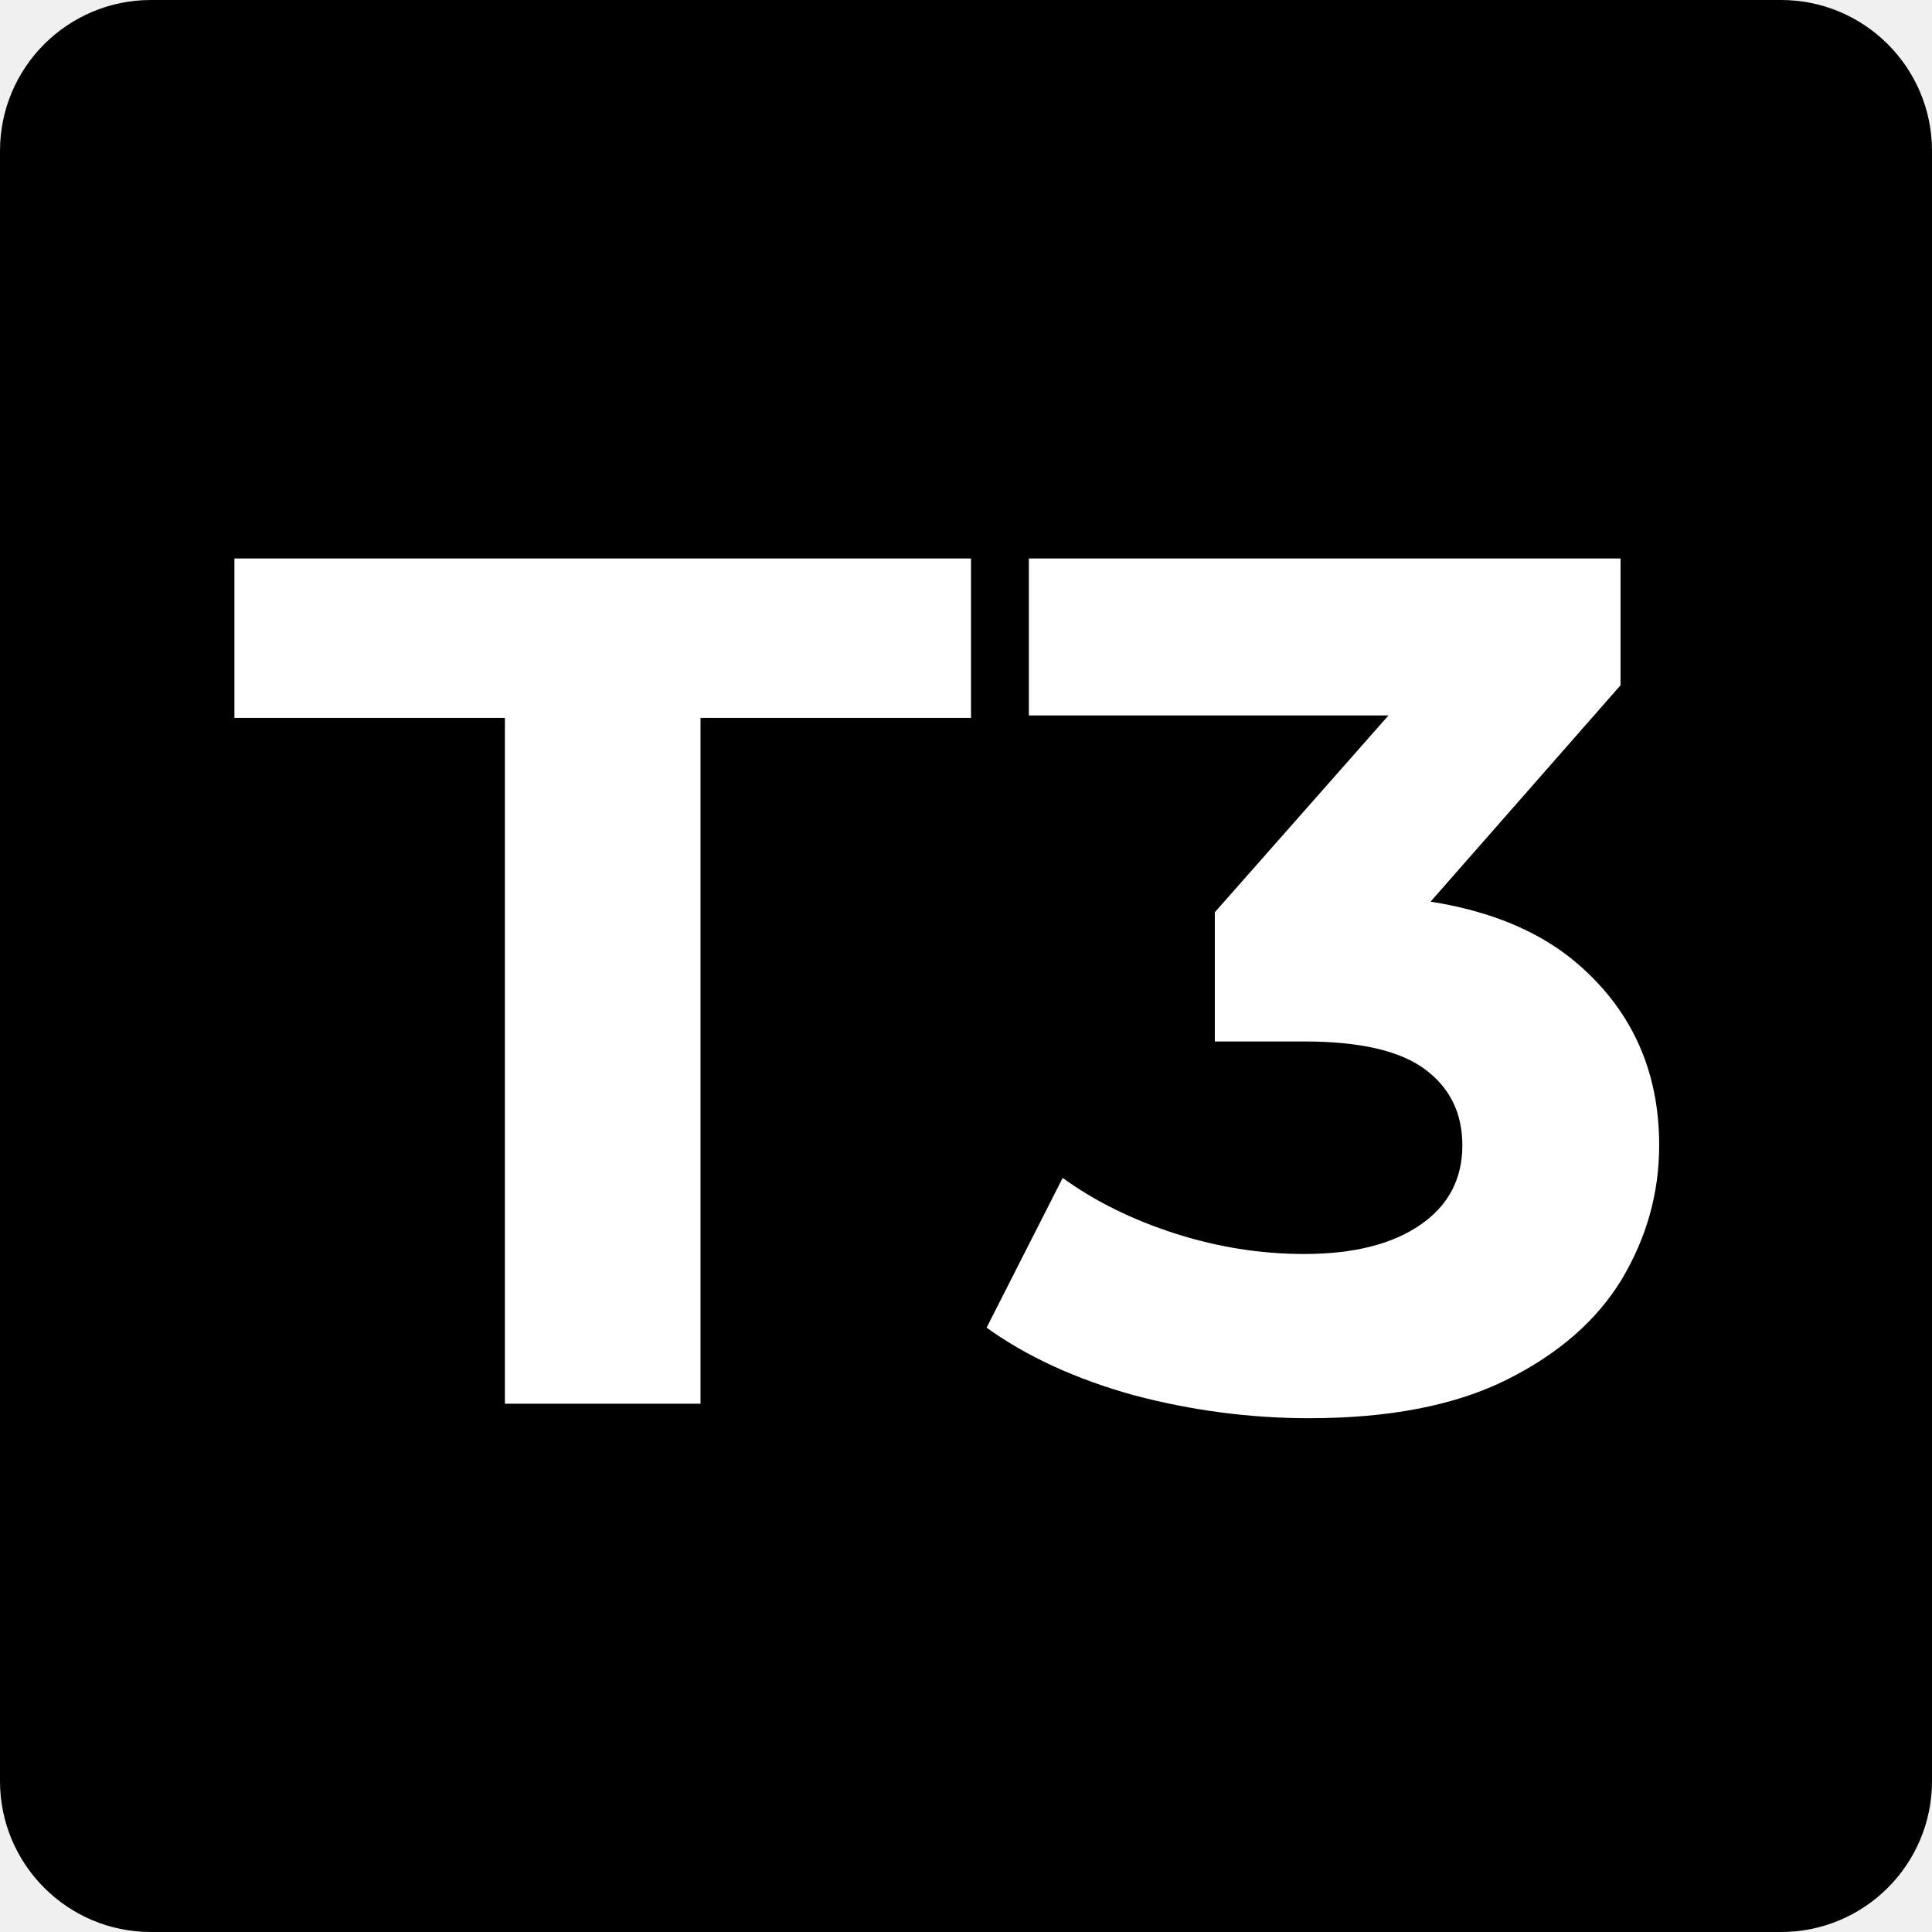
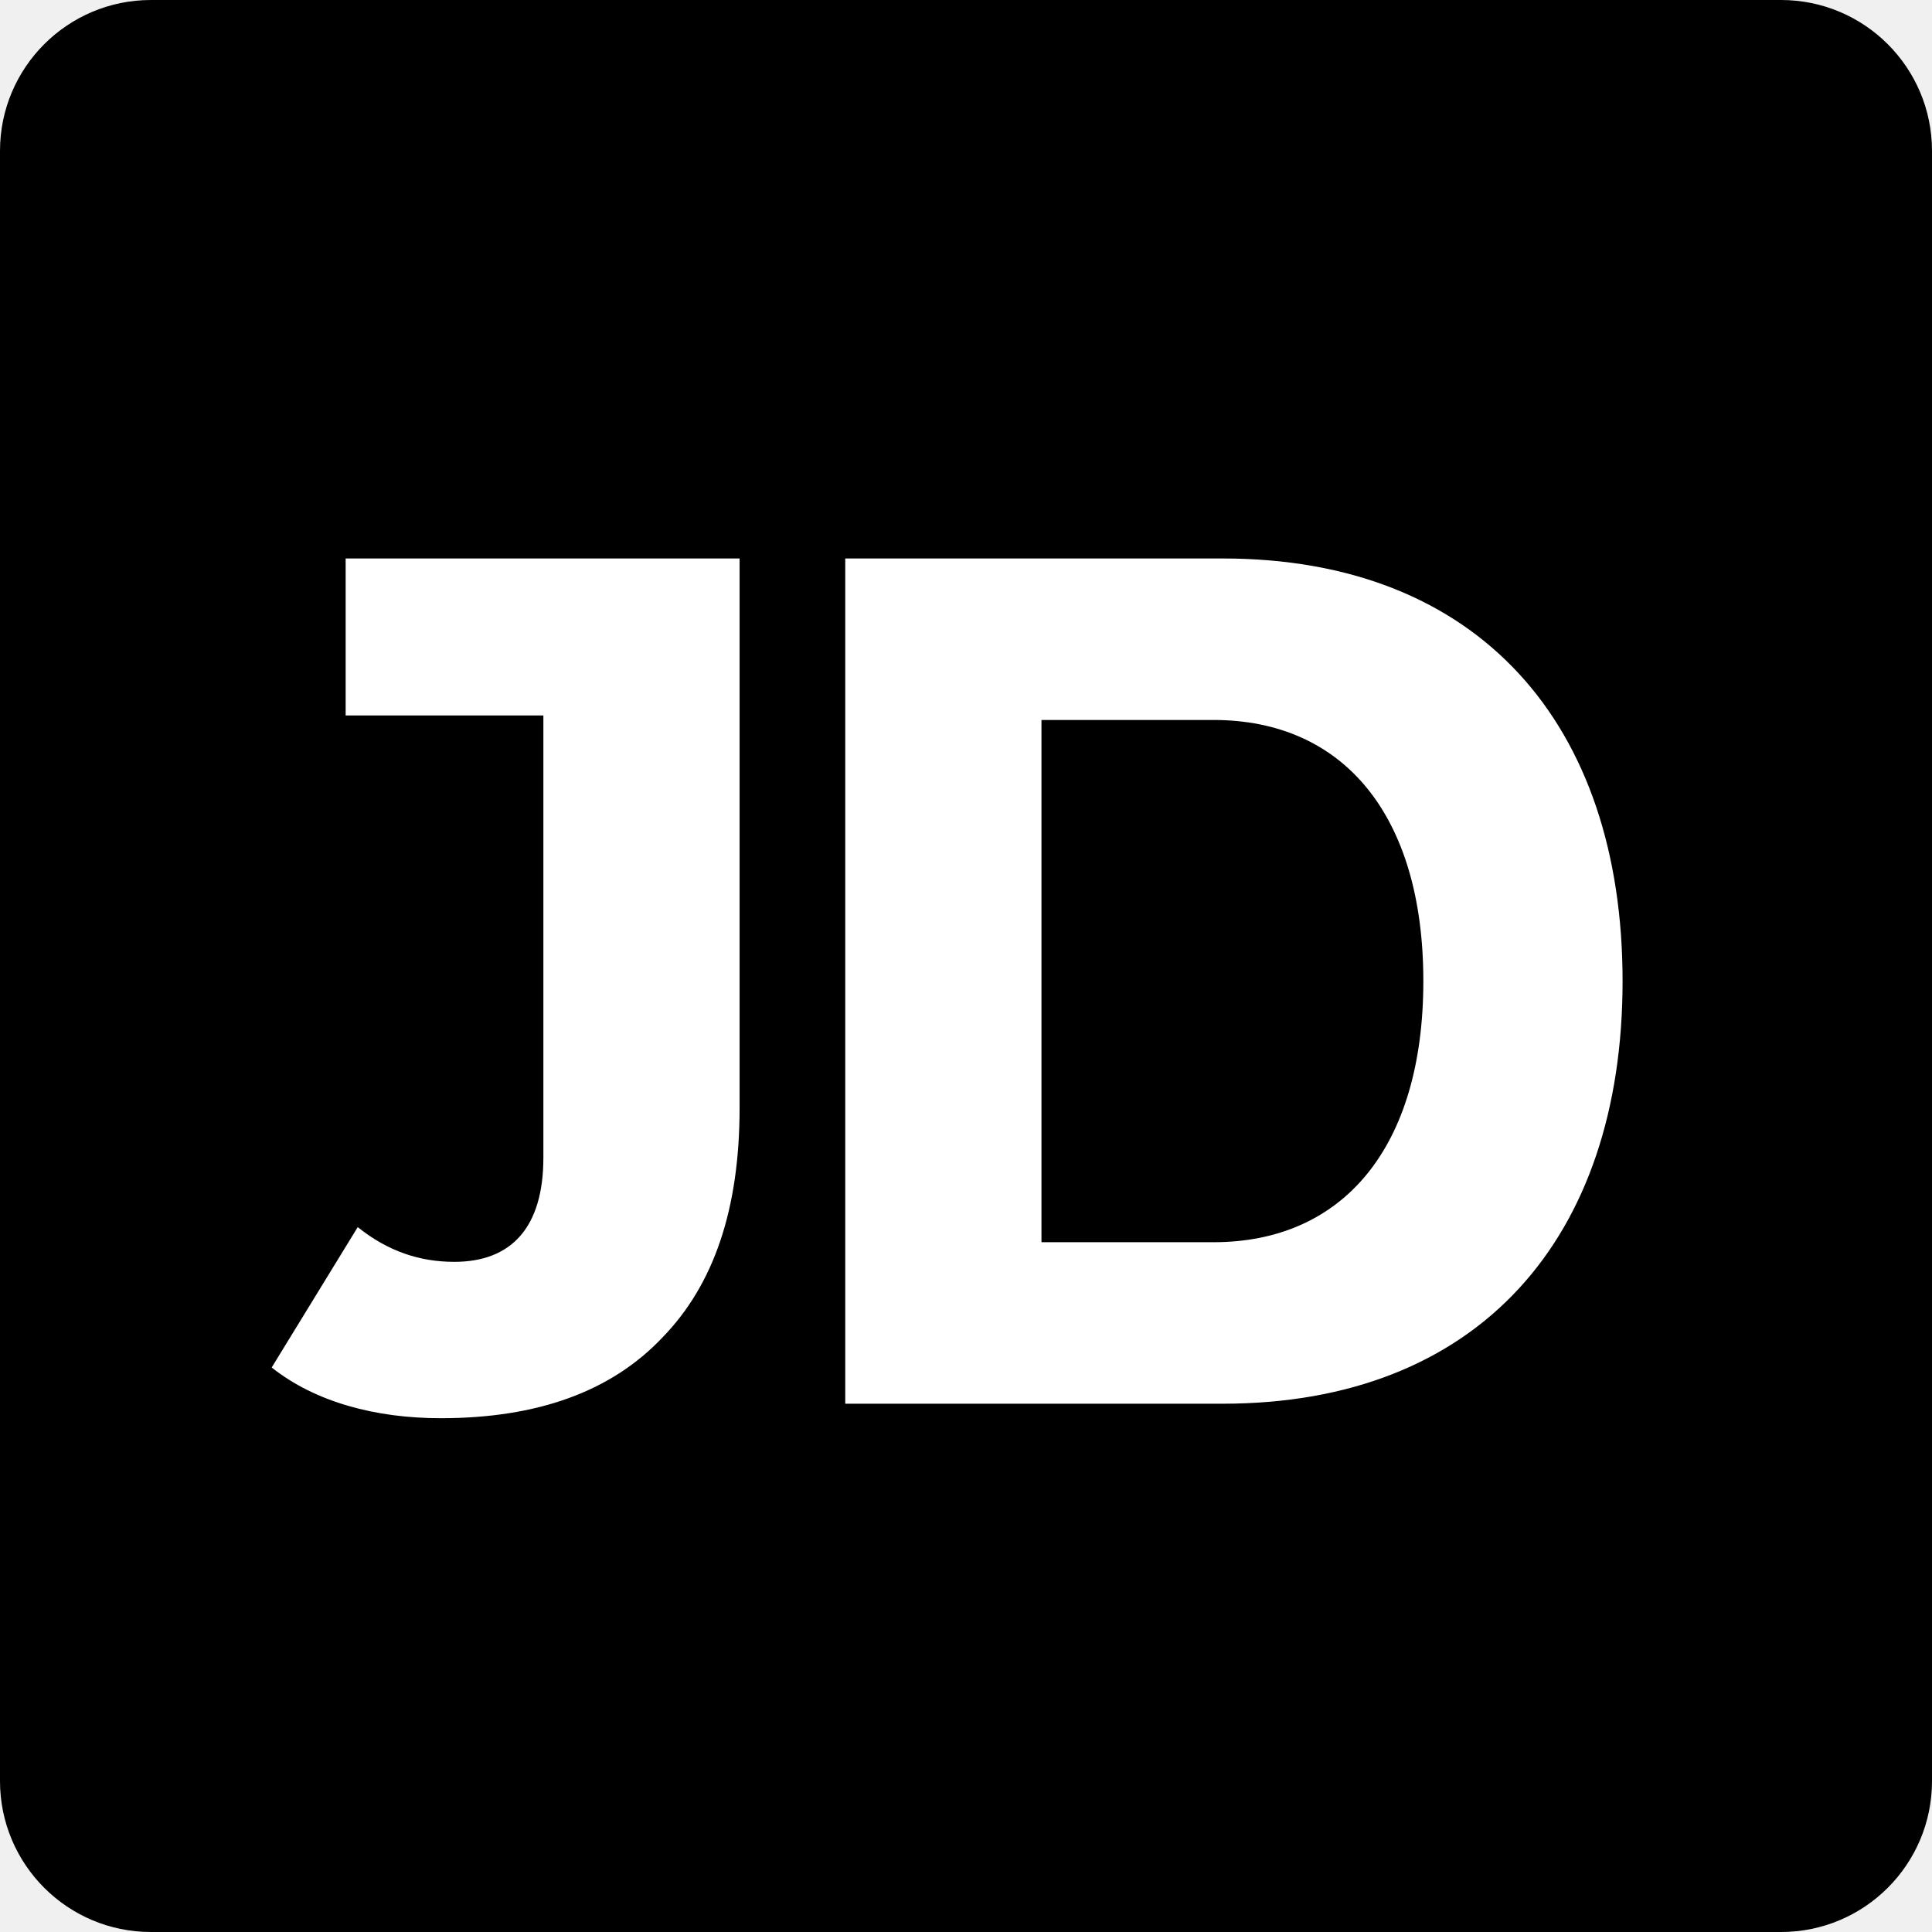
<svg xmlns="http://www.w3.org/2000/svg" width="128" height="128" viewBox="0 0 128 128" fill="none">
  <path d="M0 10C0 4.477 4.477 0 10 0H118C123.523 0 128 4.477 128 10V118C128 123.523 123.523 128 118 128H10C4.477 128 0 123.523 0 118V10Z" fill="black" />
-   <path d="M33.451 93V47.56H15.531V37H64.331V47.56H46.411V93H33.451ZM86.725 93.96C82.832 93.96 78.965 93.453 75.125 92.44C71.285 91.373 68.032 89.88 65.365 87.96L70.405 78.04C72.539 79.587 75.019 80.813 77.845 81.72C80.672 82.627 83.525 83.08 86.405 83.08C89.659 83.08 92.219 82.44 94.085 81.16C95.952 79.88 96.885 78.12 96.885 75.88C96.885 73.747 96.059 72.067 94.405 70.84C92.752 69.613 90.085 69 86.405 69H80.485V60.44L96.085 42.76L97.525 47.4H68.165V37H107.365V45.4L91.845 63.08L85.285 59.32H89.045C95.925 59.32 101.125 60.867 104.645 63.96C108.165 67.053 109.925 71.027 109.925 75.88C109.925 79.027 109.099 81.987 107.445 84.76C105.792 87.48 103.259 89.693 99.845 91.4C96.432 93.107 92.059 93.96 86.725 93.96Z" fill="white" />
+   <path d="M22.9 37H49V73.4C49 80.1 47.3 85.1 43.9 88.6C40.5 92.2 35.6 93.96 29.2 93.96C24.9 93.96 20.9 92.9 18 90.6L23.7 81.3C25.7 82.9 27.8 83.6 30.1 83.6C33.9 83.6 36 81.3 36 76.7V47.4H22.9V37ZM56 37H81C98 37 107.5 48 107.5 65C107.5 82 98 93 81 93H56V37ZM69 82.3H80.4C89 82.3 94.3 76 94.3 65C94.3 54 89 47.7 80.4 47.7H69V82.3Z" fill-rule="evenodd" fill="white" />
</svg>
